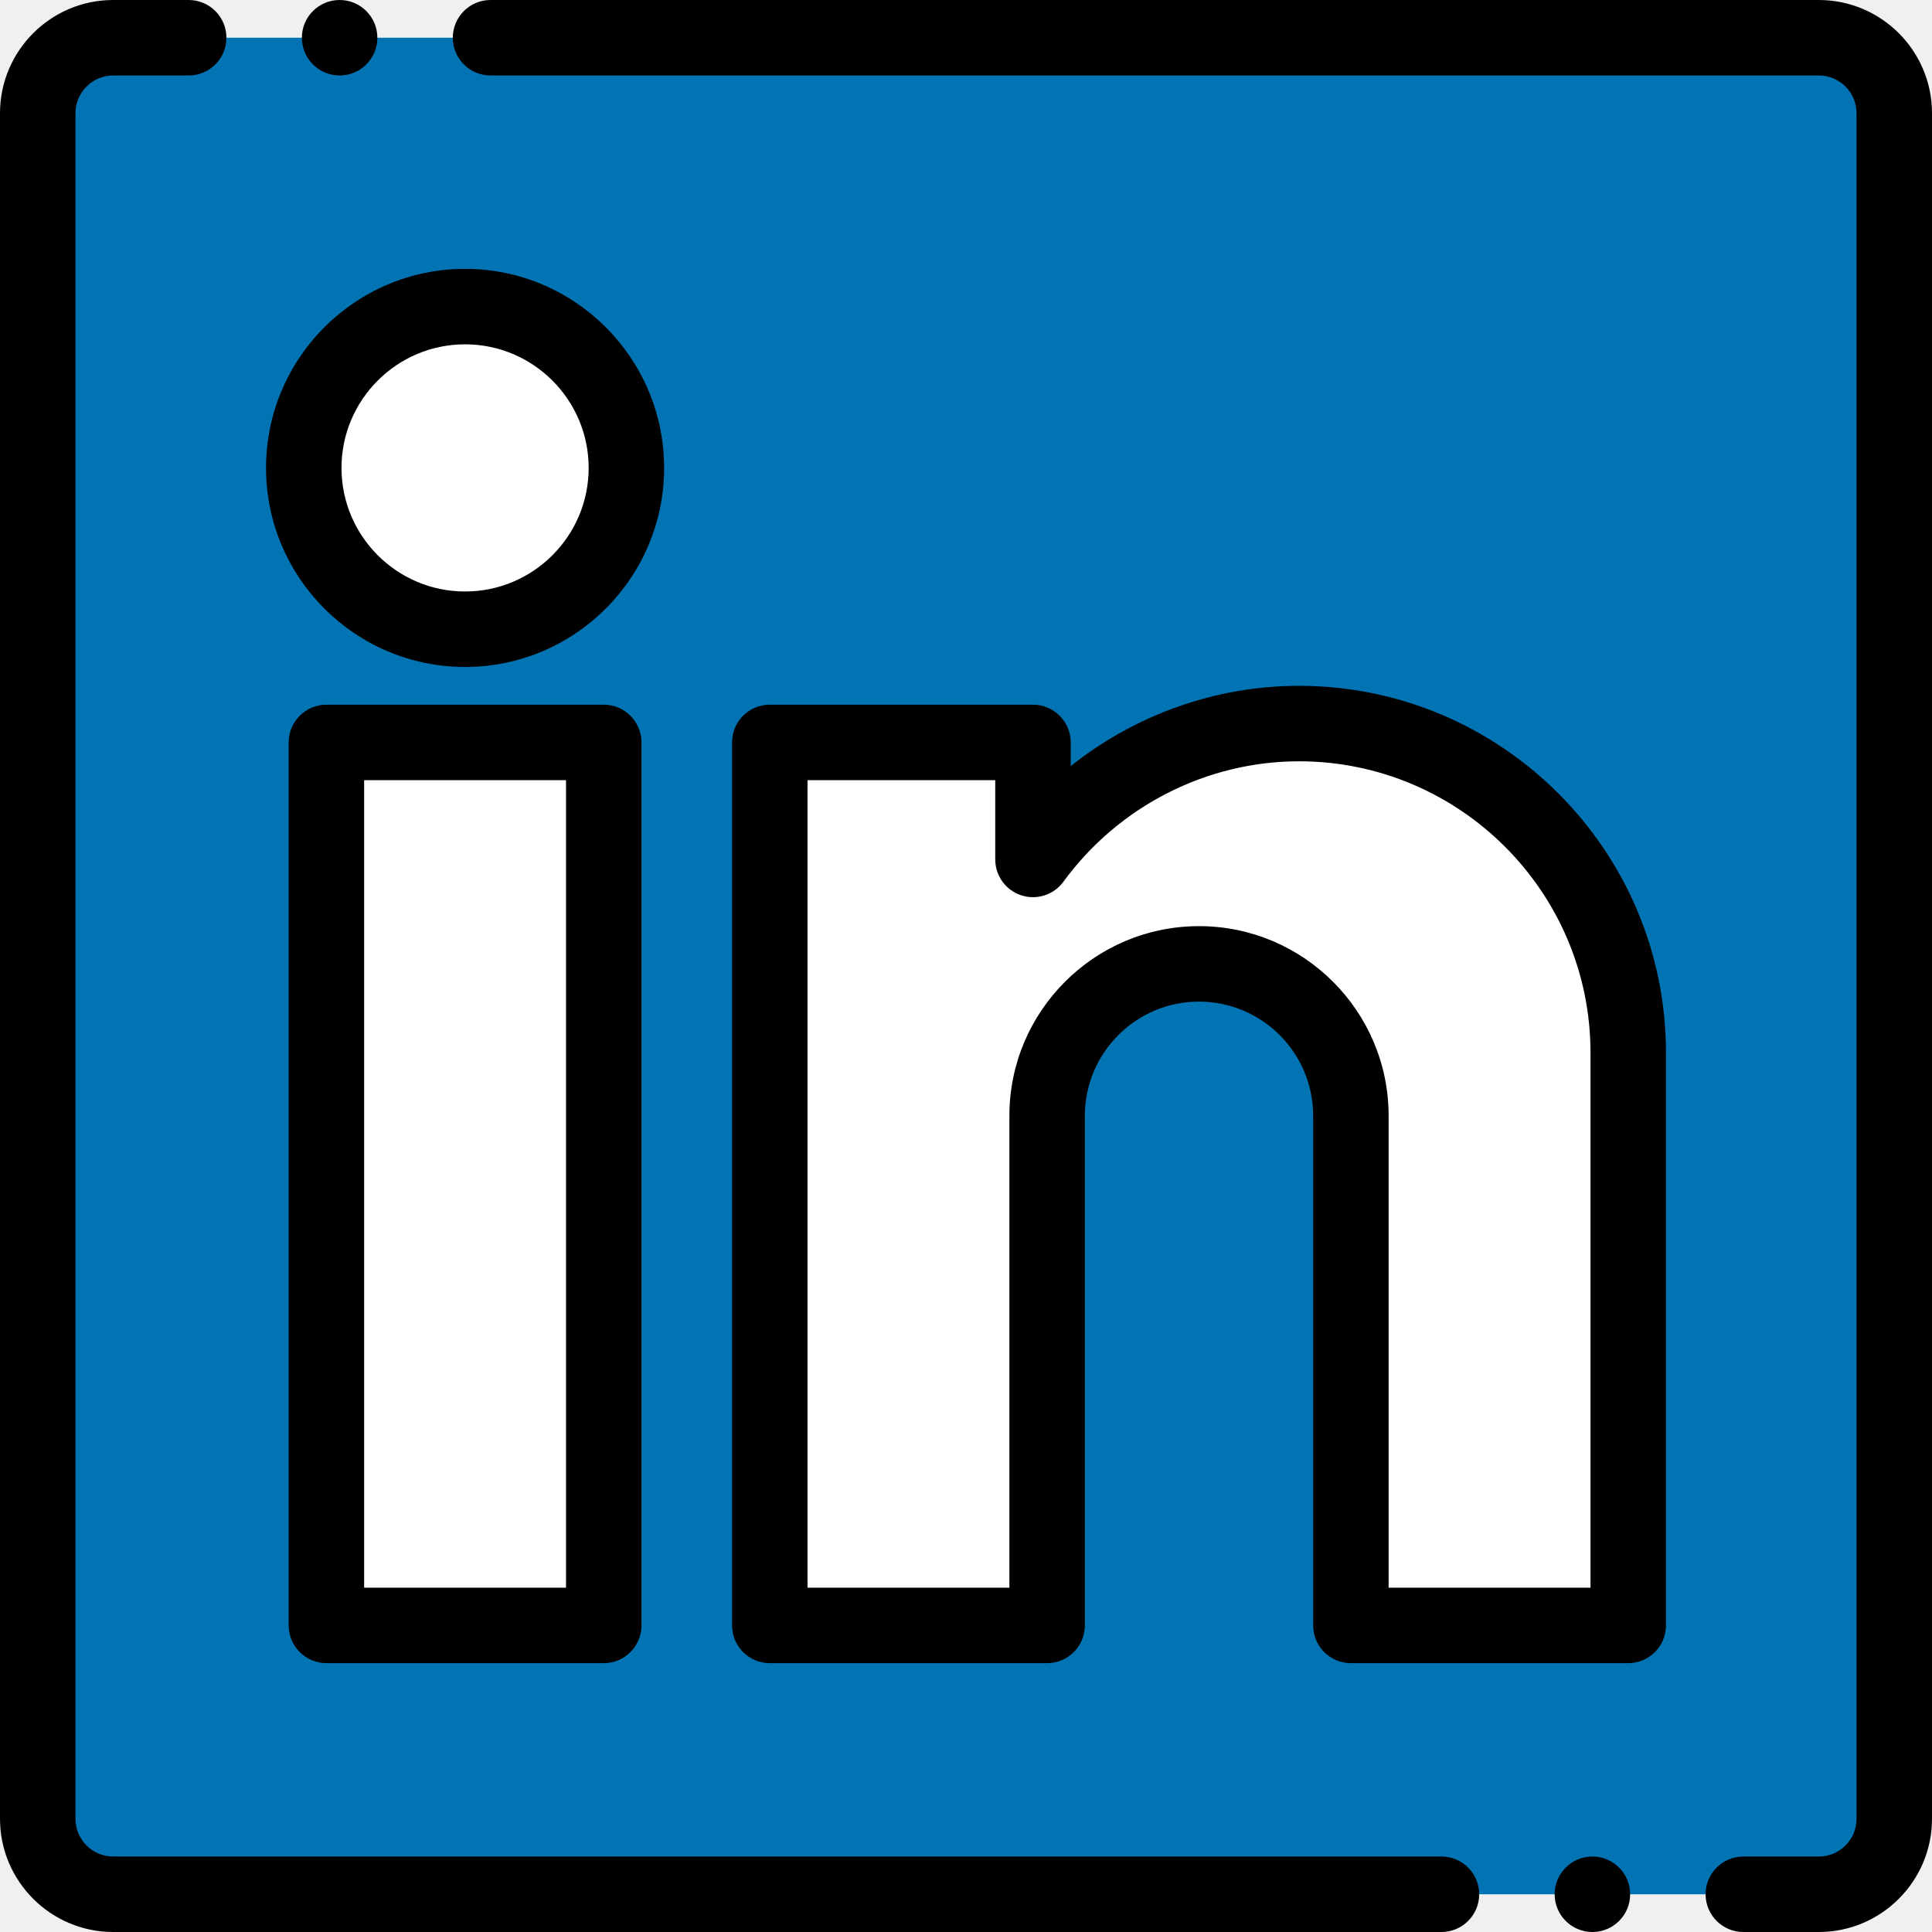
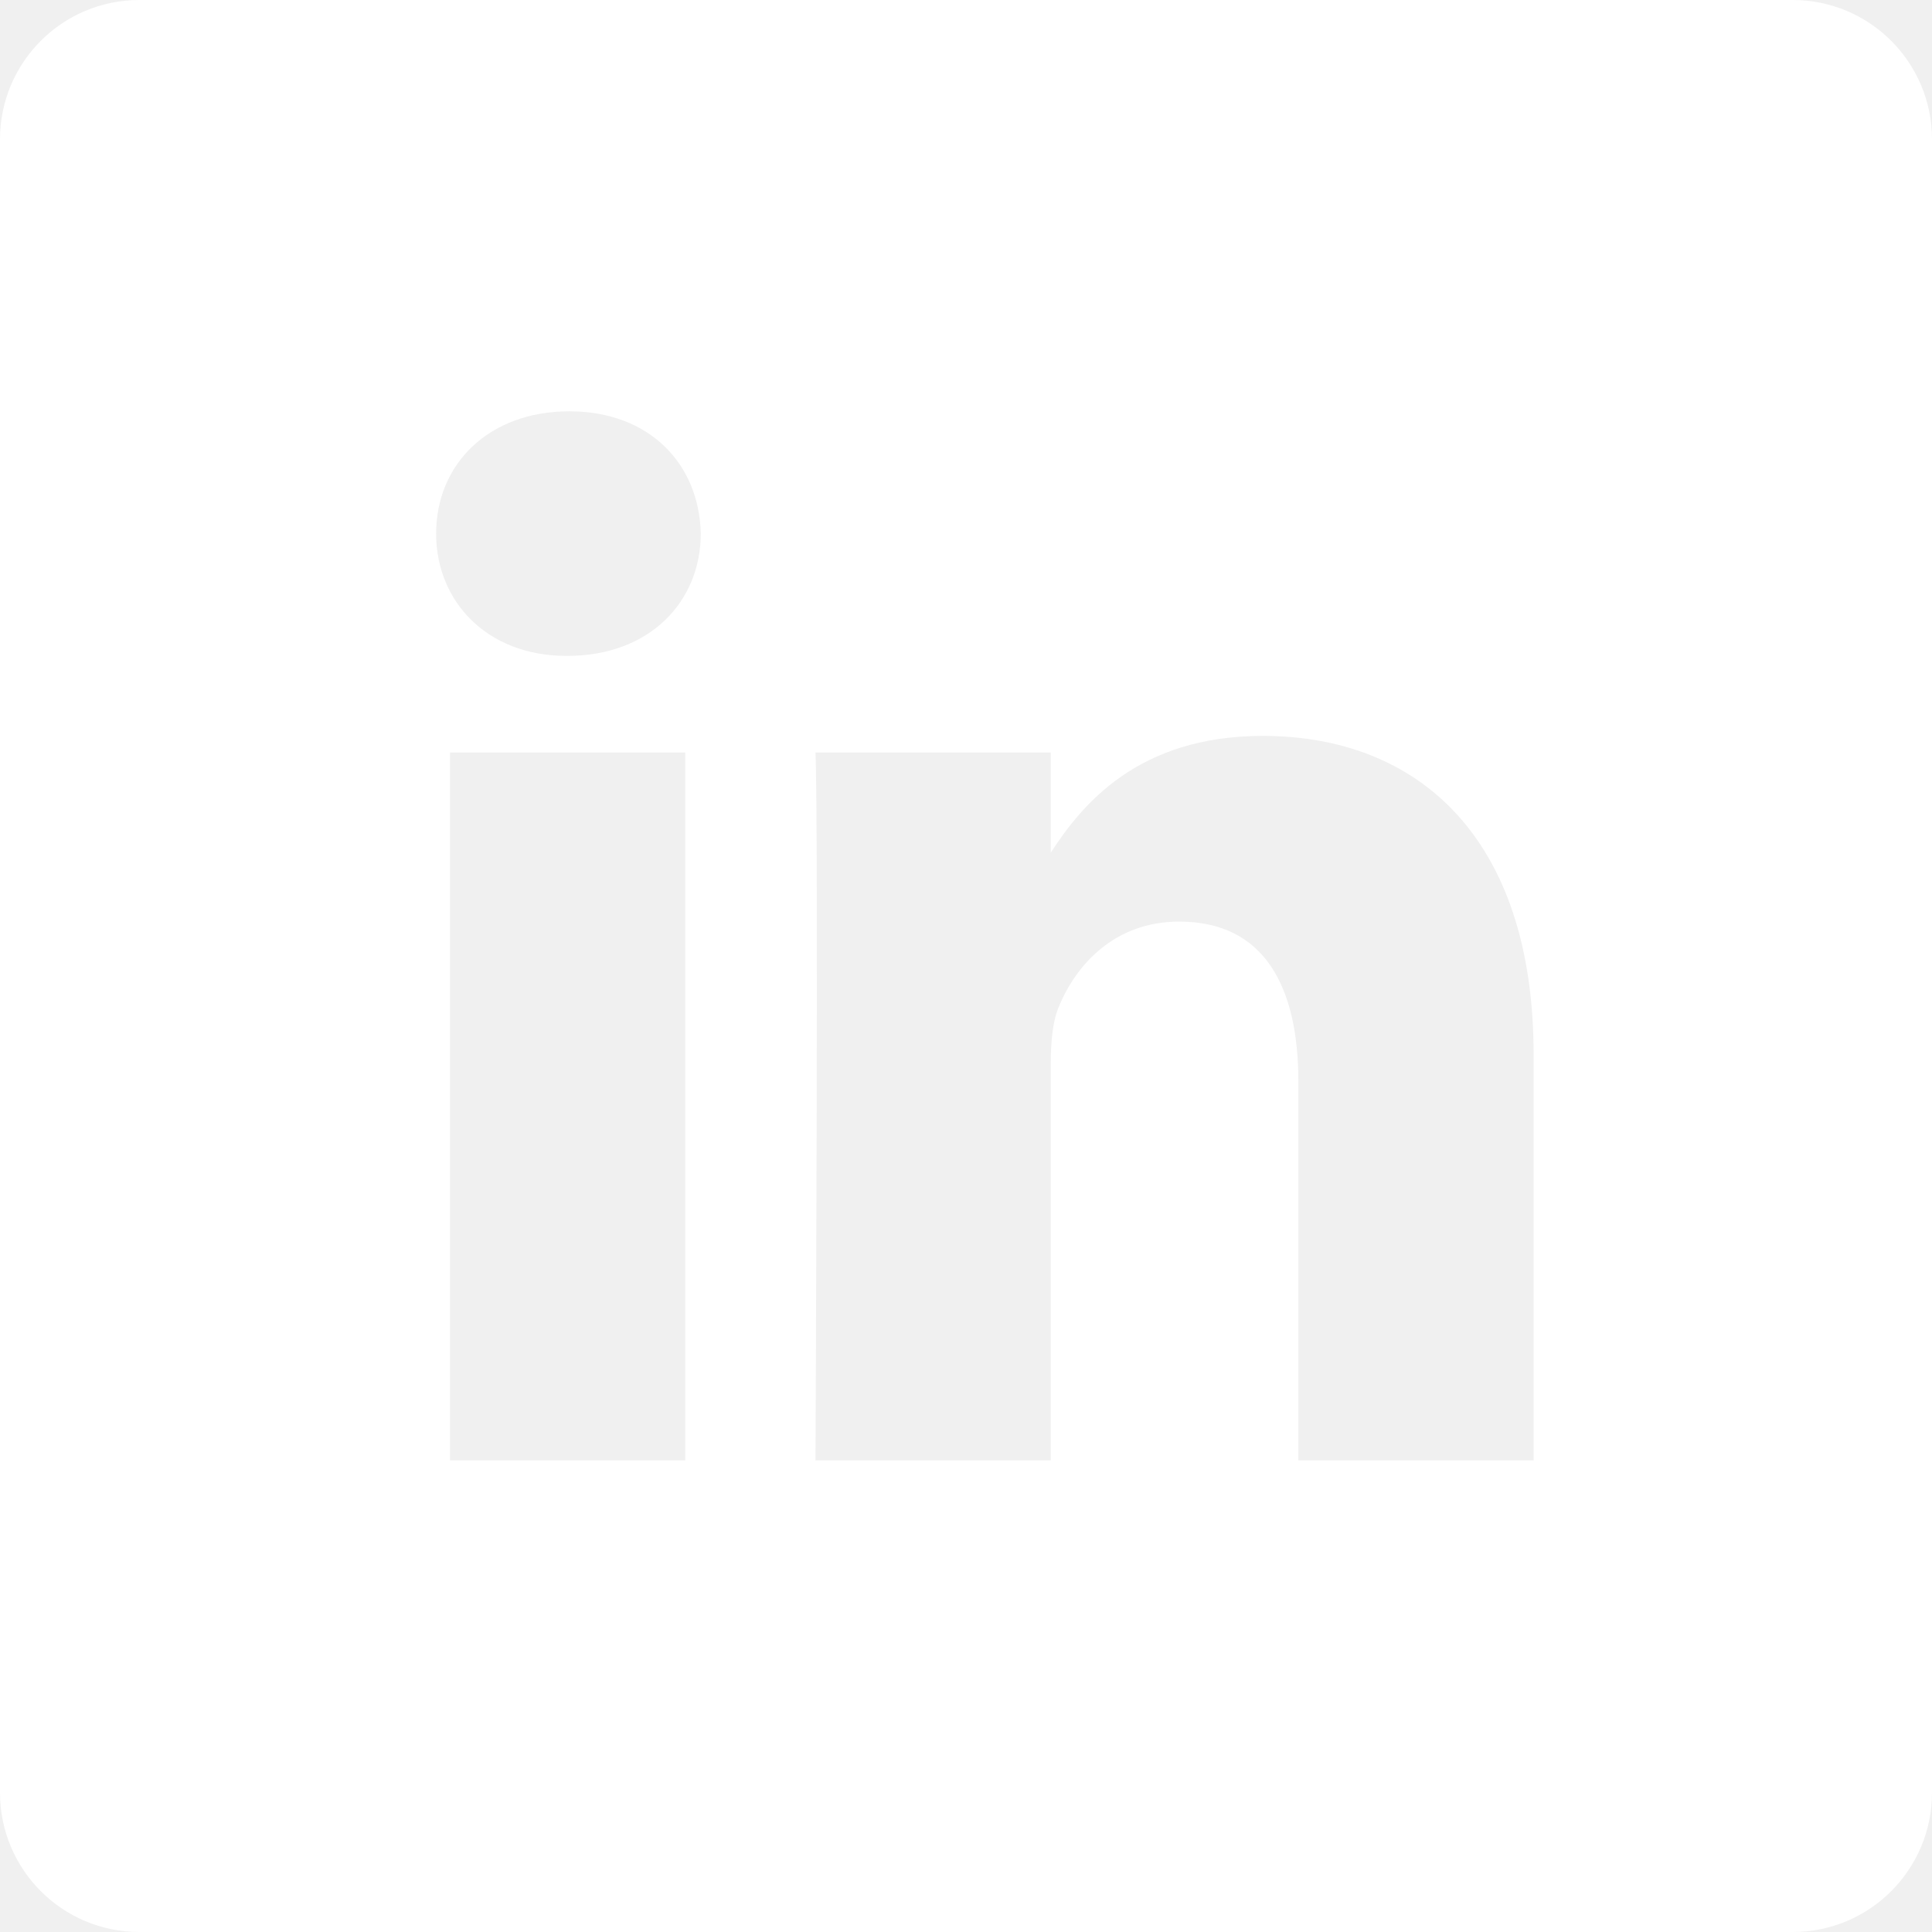
- <svg xmlns="http://www.w3.org/2000/svg" height="512pt" viewBox="0 0 512 512" width="512pt">
-   <g fill-rule="evenodd">
-     <path d="m482 10h-452c-11 0-20 9-20 20v452c0 11 9 20 20 20h452c11 0 20-9 20-20v-452c0-11-9-20-20-20zm0 0" fill="#0274b3" />
-     <path d="m166 124c0 23.609-19.141 42.75-42.75 42.75s-42.75-19.141-42.75-42.75 19.141-42.75 42.75-42.75 42.75 19.141 42.75 42.75zm0 0" fill="#fff" />
-     <path d="m86.5 196.75h73.5v234h-73.5zm0 0" fill="#fff" />
-     <path d="m204 196.75v234h73.5v-135.062c0-22.137 18.109-40.25 40.25-40.25 22.137 0 40.25 18.113 40.25 40.25v135.062h73.5v-151.75c0-47.988-39.262-87.25-87.25-87.25-28.883 0-54.598 14.227-70.5 36.012v-31.012zm0 0" fill="#fff" />
-   </g>
-   <path d="m382 492h-352c-5.516 0-10-4.484-10-10v-452c0-5.516 4.484-10 10-10h20c5.523 0 10-4.477 10-10s-4.477-10-10-10h-20c-16.543 0-30 13.457-30 30v452c0 16.543 13.457 30 30 30h352c5.52 0 10-4.477 10-10s-4.477-10-10-10zm0 0" />
-   <path d="m482 0h-352c-5.523 0-10 4.477-10 10s4.477 10 10 10h352c5.516 0 10 4.484 10 10v452c0 5.516-4.484 10-10 10h-20c-5.523 0-10 4.477-10 10s4.477 10 10 10h20c16.543 0 30-13.461 30-30v-452c0-16.543-13.457-30-30-30zm0 0" />
-   <path d="m123.25 176.75c29.086 0 52.75-23.664 52.75-52.75 0-29.09-23.664-52.75-52.75-52.75-29.09 0-52.75 23.664-52.75 52.75s23.66 52.75 52.75 52.75zm0-85.5c18.059 0 32.75 14.691 32.75 32.75s-14.691 32.75-32.75 32.75-32.75-14.691-32.75-32.75 14.691-32.75 32.75-32.75zm0 0" />
-   <path d="m344.25 181.75c-22.102 0-43.434 7.688-60.5 21.273v-6.273c0-5.523-4.48-10-10-10h-69.75c-5.523 0-10 4.477-10 10v234c0 5.523 4.477 10 10 10h73.5c5.52 0 10-4.477 10-10v-135.062c0-16.68 13.57-30.25 30.25-30.25s30.25 13.57 30.25 30.25v135.062c0 5.523 4.477 10 10 10h73.5c5.52 0 10-4.477 10-10v-151.75c0-53.625-43.629-97.25-97.25-97.25zm77.25 239h-53.5v-125.062c0-27.707-22.543-50.25-50.25-50.25-27.711 0-50.25 22.543-50.25 50.25v125.062h-53.5v-214h49.75v21.012c0 4.328 2.781 8.164 6.898 9.508 4.109 1.34 8.625-.117 11.176-3.613 14.586-19.977 37.922-31.906 62.426-31.906 42.594 0 77.25 34.652 77.25 77.25zm0 0" />
-   <path d="m86.5 186.75c-5.523 0-10 4.477-10 10v234c0 5.523 4.477 10 10 10h73.5c5.52 0 10-4.477 10-10v-234c0-5.523-4.48-10-10-10zm63.5 234h-53.5v-214h53.5zm0 0" />
-   <path d="m90.004 20c5.52 0 10-4.477 10-10s-4.48-10-10-10h-.008c-5.523 0-9.996 4.477-9.996 10s4.48 10 10.004 10zm0 0" />
-   <path d="m422.004 492h-.008c-5.523 0-9.996 4.477-9.996 10s4.48 10 10.004 10c5.523 0 10-4.477 10-10s-4.477-10-10-10zm0 0" />
+ <svg xmlns="http://www.w3.org/2000/svg" width="100%" height="100%" viewBox="0 0 512 512" version="1.1" xml:space="preserve" style="fill-rule:evenodd;clip-rule:evenodd;stroke-linejoin:round;stroke-miterlimit:2;">
+   <path d="M475.074,0l-438.148,0c-20.395,0 -36.926,16.531 -36.926,36.926l0,438.148c0,20.395 16.531,36.926 36.926,36.926l438.148,0c20.395,0 36.926,-16.531 36.926,-36.926l0,-438.148c0,-20.395 -16.531,-36.926 -36.926,-36.926Zm-293.465,387l-62.347,0l0,-187.574l62.347,0l0,187.574Zm-31.171,-213.188l-0.407,0.001c-20.922,0 -34.453,-14.403 -34.453,-32.403c0,-18.406 13.945,-32.41 35.274,-32.41c21.328,0 34.453,14.004 34.859,32.41c0,18 -13.531,32.403 -35.273,32.403Zm255.984,213.187l-62.34,0l0,-100.348c0,-25.218 -9.027,-42.418 -31.586,-42.418c-17.223,0 -27.48,11.602 -31.988,22.801c-1.649,4.008 -2.051,9.61 -2.051,15.215l0,104.75l-62.344,0c0,0 0.817,-169.977 0,-187.574l62.344,0l0,26.558c8.285,-12.781 23.109,-30.961 56.188,-30.961c41.019,0 71.777,26.809 71.777,84.422l0,107.555Z" style="fill:#fff;fill-rule:nonzero;" />
</svg>
